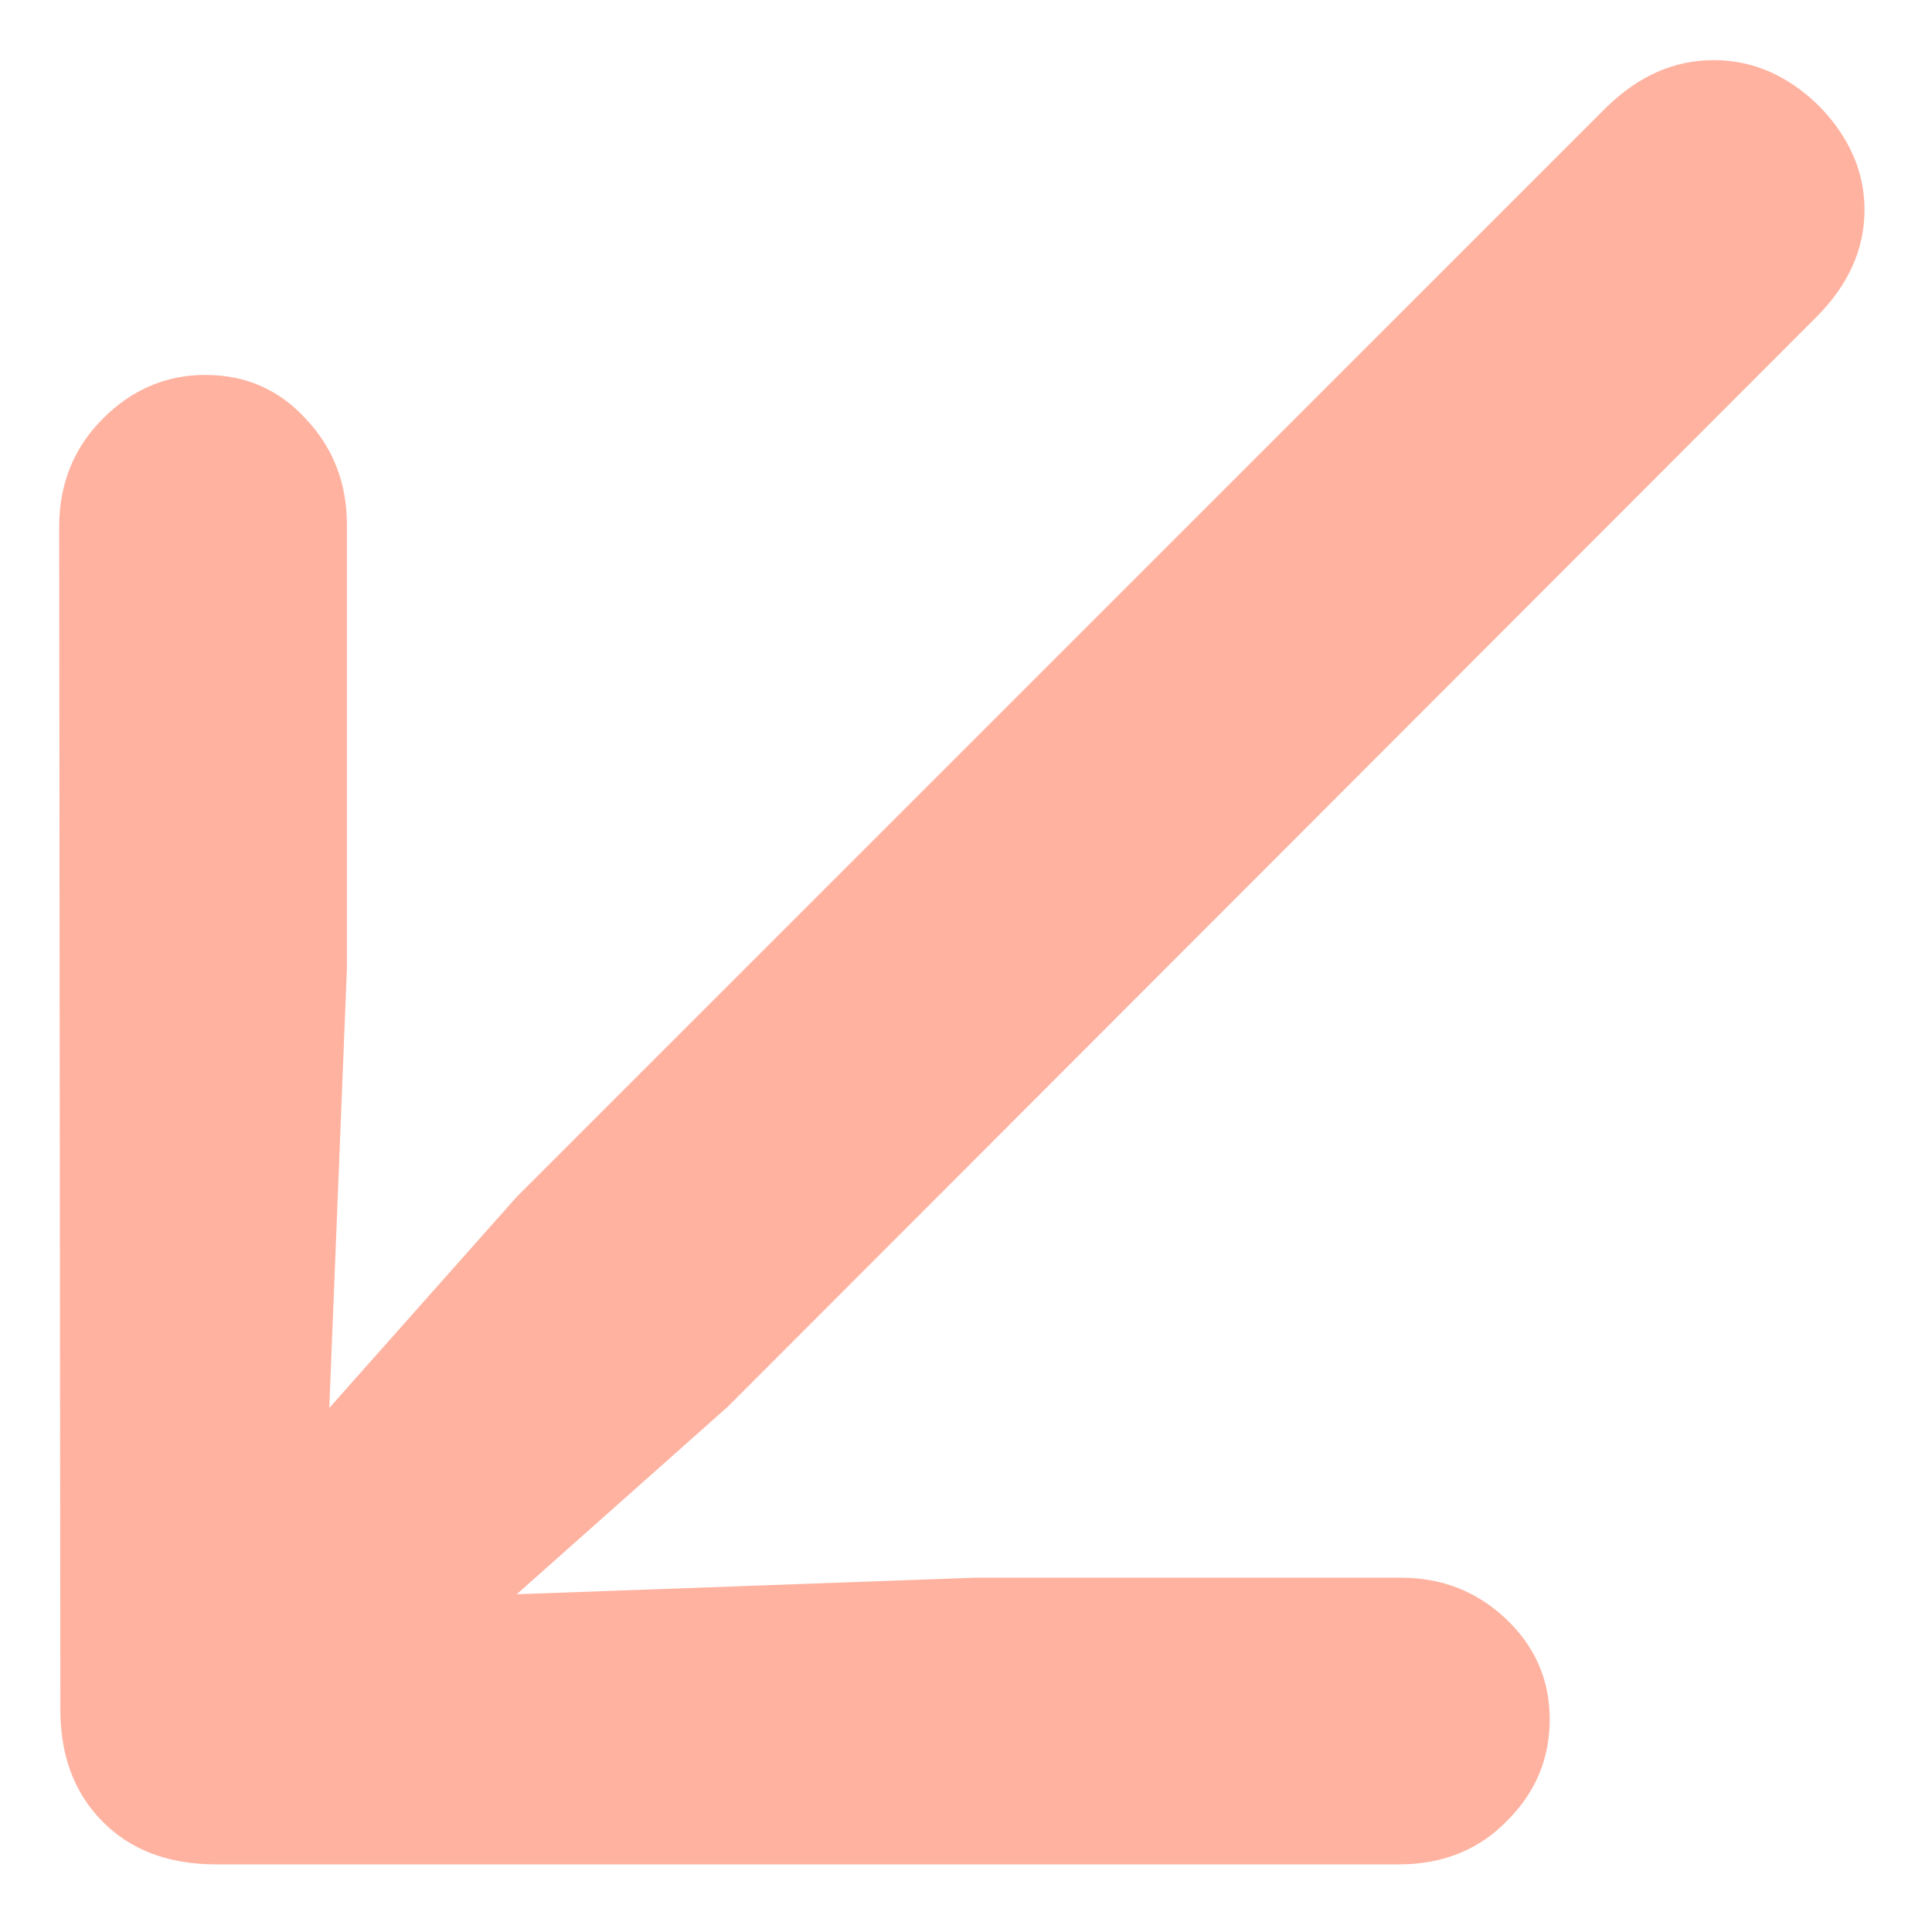
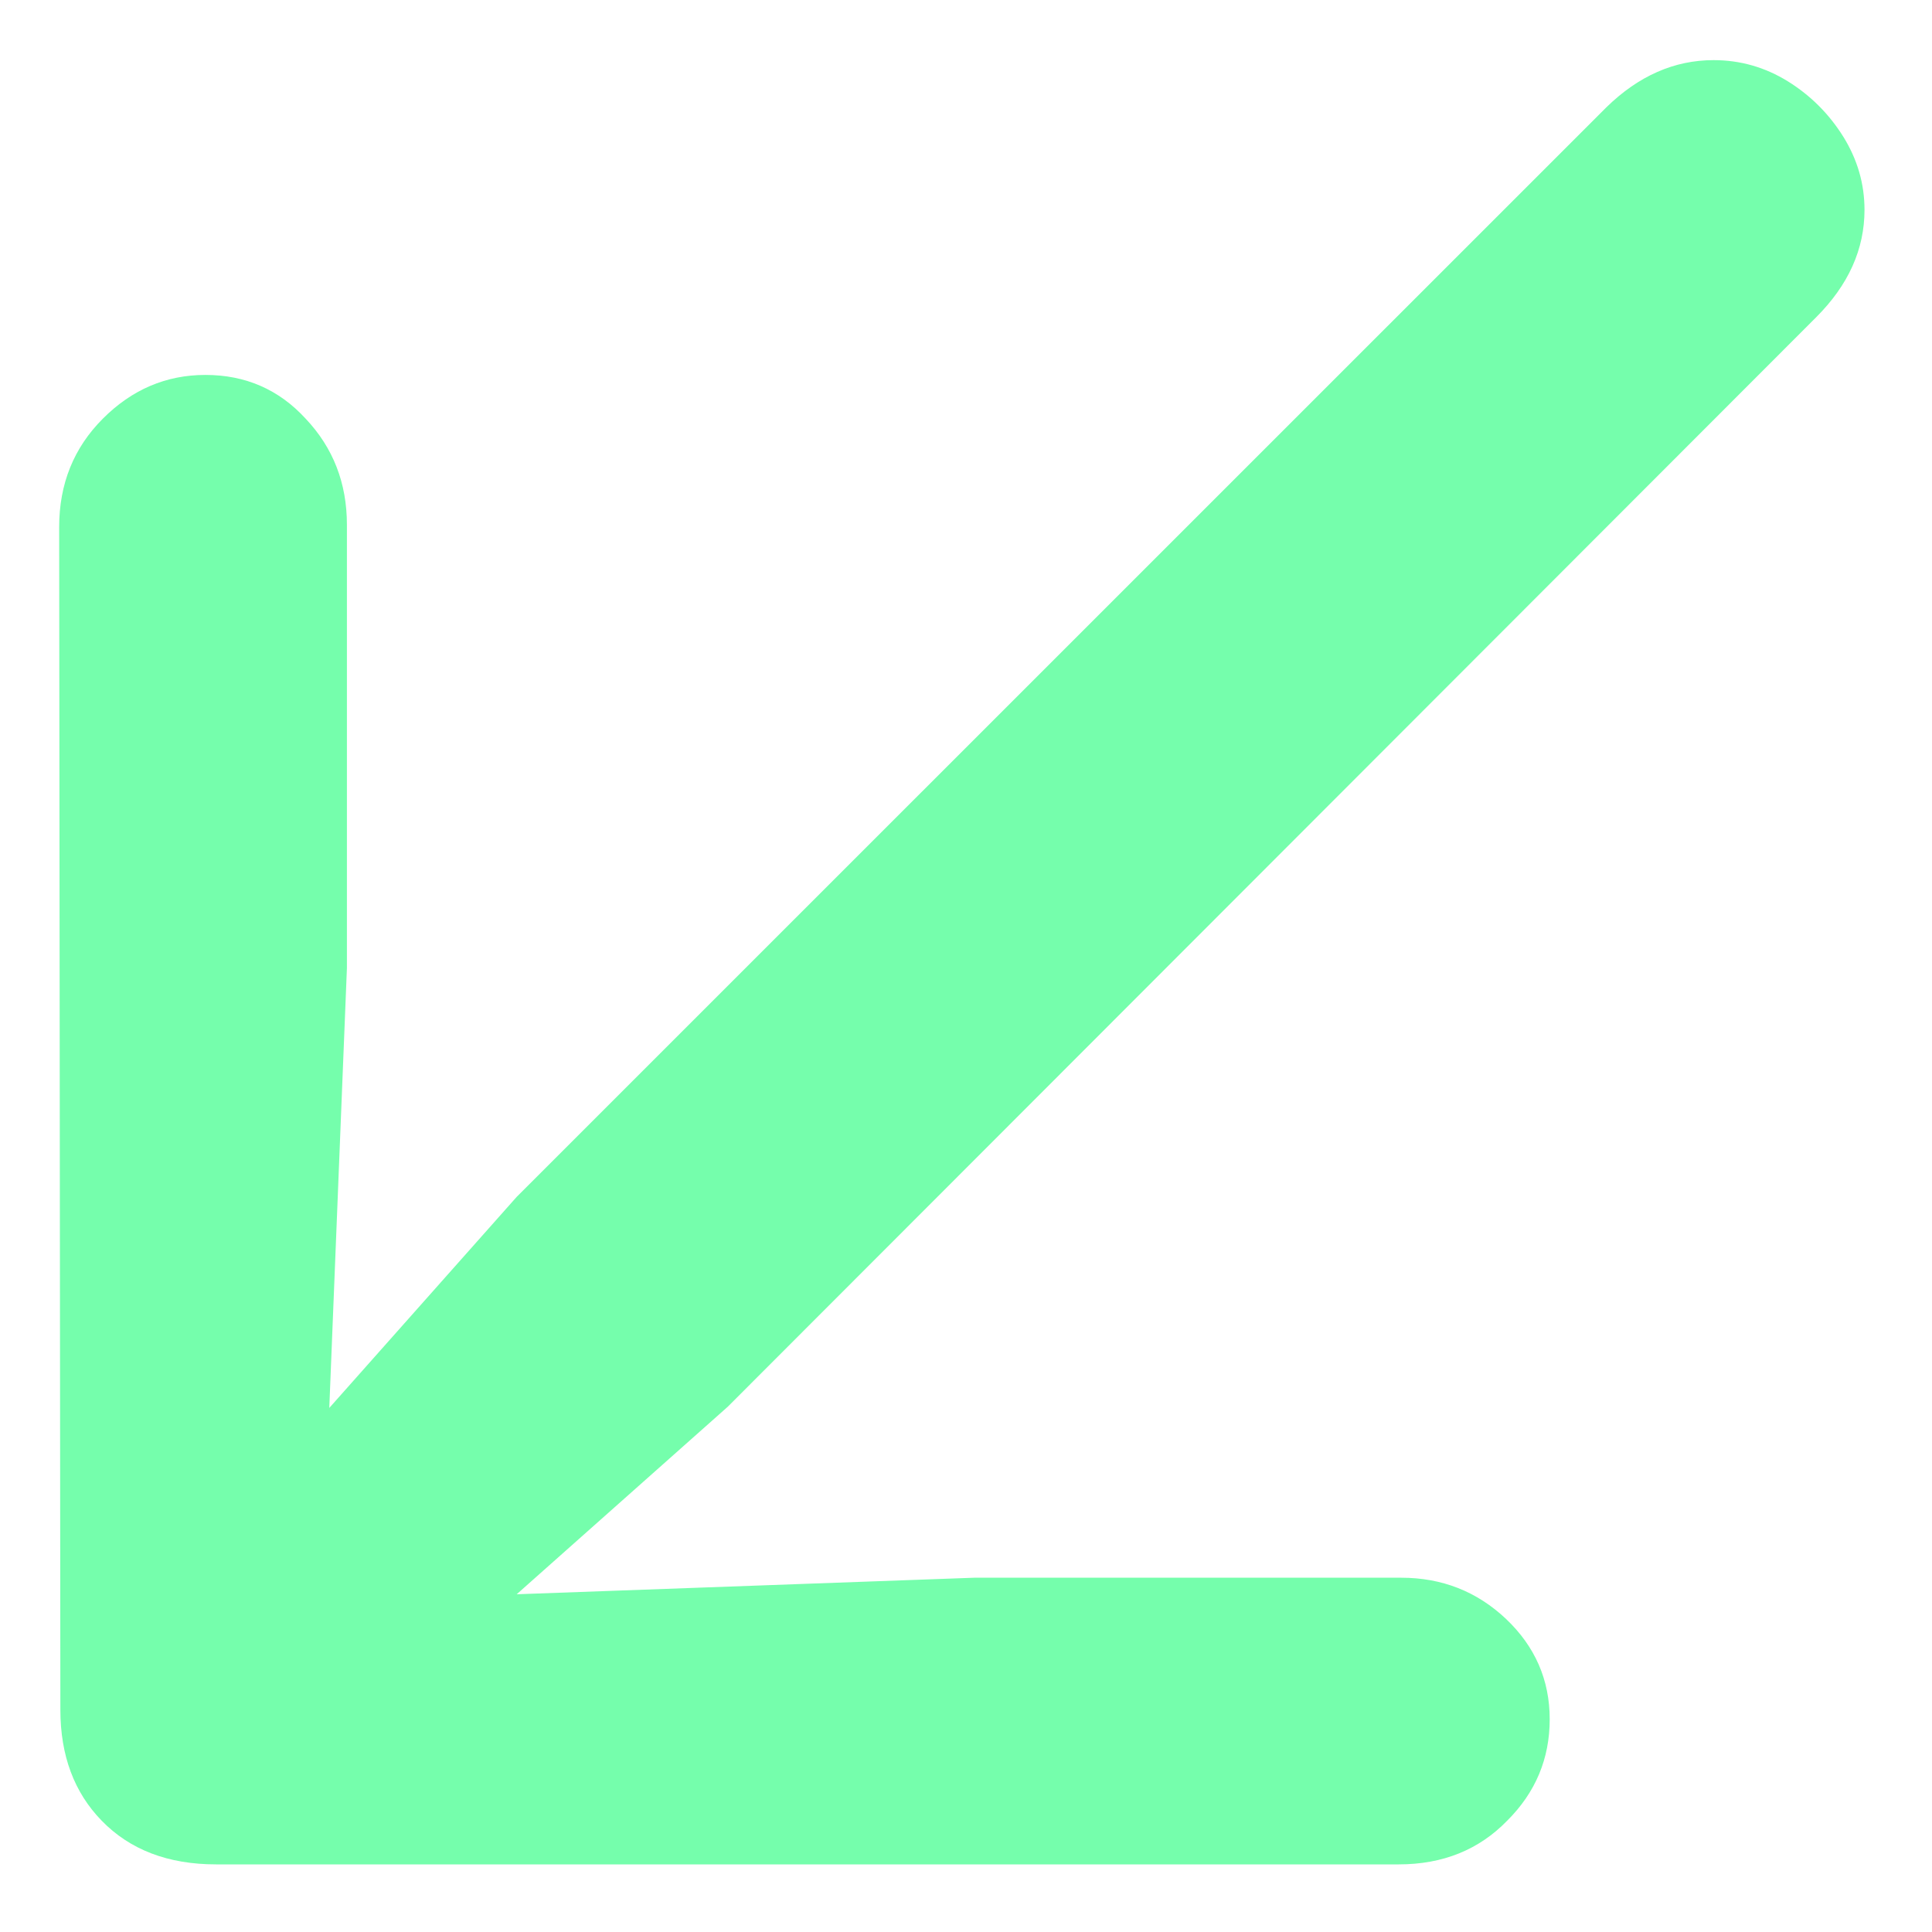
<svg xmlns="http://www.w3.org/2000/svg" width="16" height="16" viewBox="0 0 16 16" fill="none">
-   <path d="M0.49 4.365L0.5 14.16C0.5 14.538 0.614 14.844 0.842 15.078C1.076 15.319 1.392 15.44 1.789 15.44H11.584C11.949 15.44 12.248 15.319 12.482 15.078C12.717 14.844 12.834 14.564 12.834 14.238C12.834 13.913 12.713 13.636 12.473 13.408C12.232 13.18 11.942 13.066 11.604 13.066H8.068L4.279 13.203L6.027 11.65L15.041 2.627C15.308 2.36 15.441 2.064 15.441 1.738C15.441 1.523 15.383 1.322 15.266 1.133C15.148 0.944 14.995 0.791 14.807 0.674C14.618 0.557 14.413 0.498 14.191 0.498C13.866 0.498 13.57 0.628 13.303 0.889L4.279 9.912L2.727 11.66L2.873 8.018V4.346C2.873 4.001 2.759 3.708 2.531 3.467C2.31 3.226 2.033 3.105 1.701 3.105C1.376 3.105 1.092 3.226 0.852 3.467C0.611 3.708 0.49 4.007 0.49 4.365Z" fill="#FFB2A0" />
+   <path d="M0.49 4.365L0.5 14.16C0.5 14.538 0.614 14.844 0.842 15.078C1.076 15.319 1.392 15.44 1.789 15.44H11.584C11.949 15.44 12.248 15.319 12.482 15.078C12.717 14.844 12.834 14.564 12.834 14.238C12.834 13.913 12.713 13.636 12.473 13.408C12.232 13.18 11.942 13.066 11.604 13.066H8.068L4.279 13.203L6.027 11.65L15.041 2.627C15.308 2.36 15.441 2.064 15.441 1.738C15.441 1.523 15.383 1.322 15.266 1.133C15.148 0.944 14.995 0.791 14.807 0.674C14.618 0.557 14.413 0.498 14.191 0.498C13.866 0.498 13.57 0.628 13.303 0.889L4.279 9.912L2.727 11.66L2.873 8.018V4.346C2.873 4.001 2.759 3.708 2.531 3.467C2.31 3.226 2.033 3.105 1.701 3.105C1.376 3.105 1.092 3.226 0.852 3.467C0.611 3.708 0.49 4.007 0.49 4.365Z" fill="#75FEAC" />
</svg>
